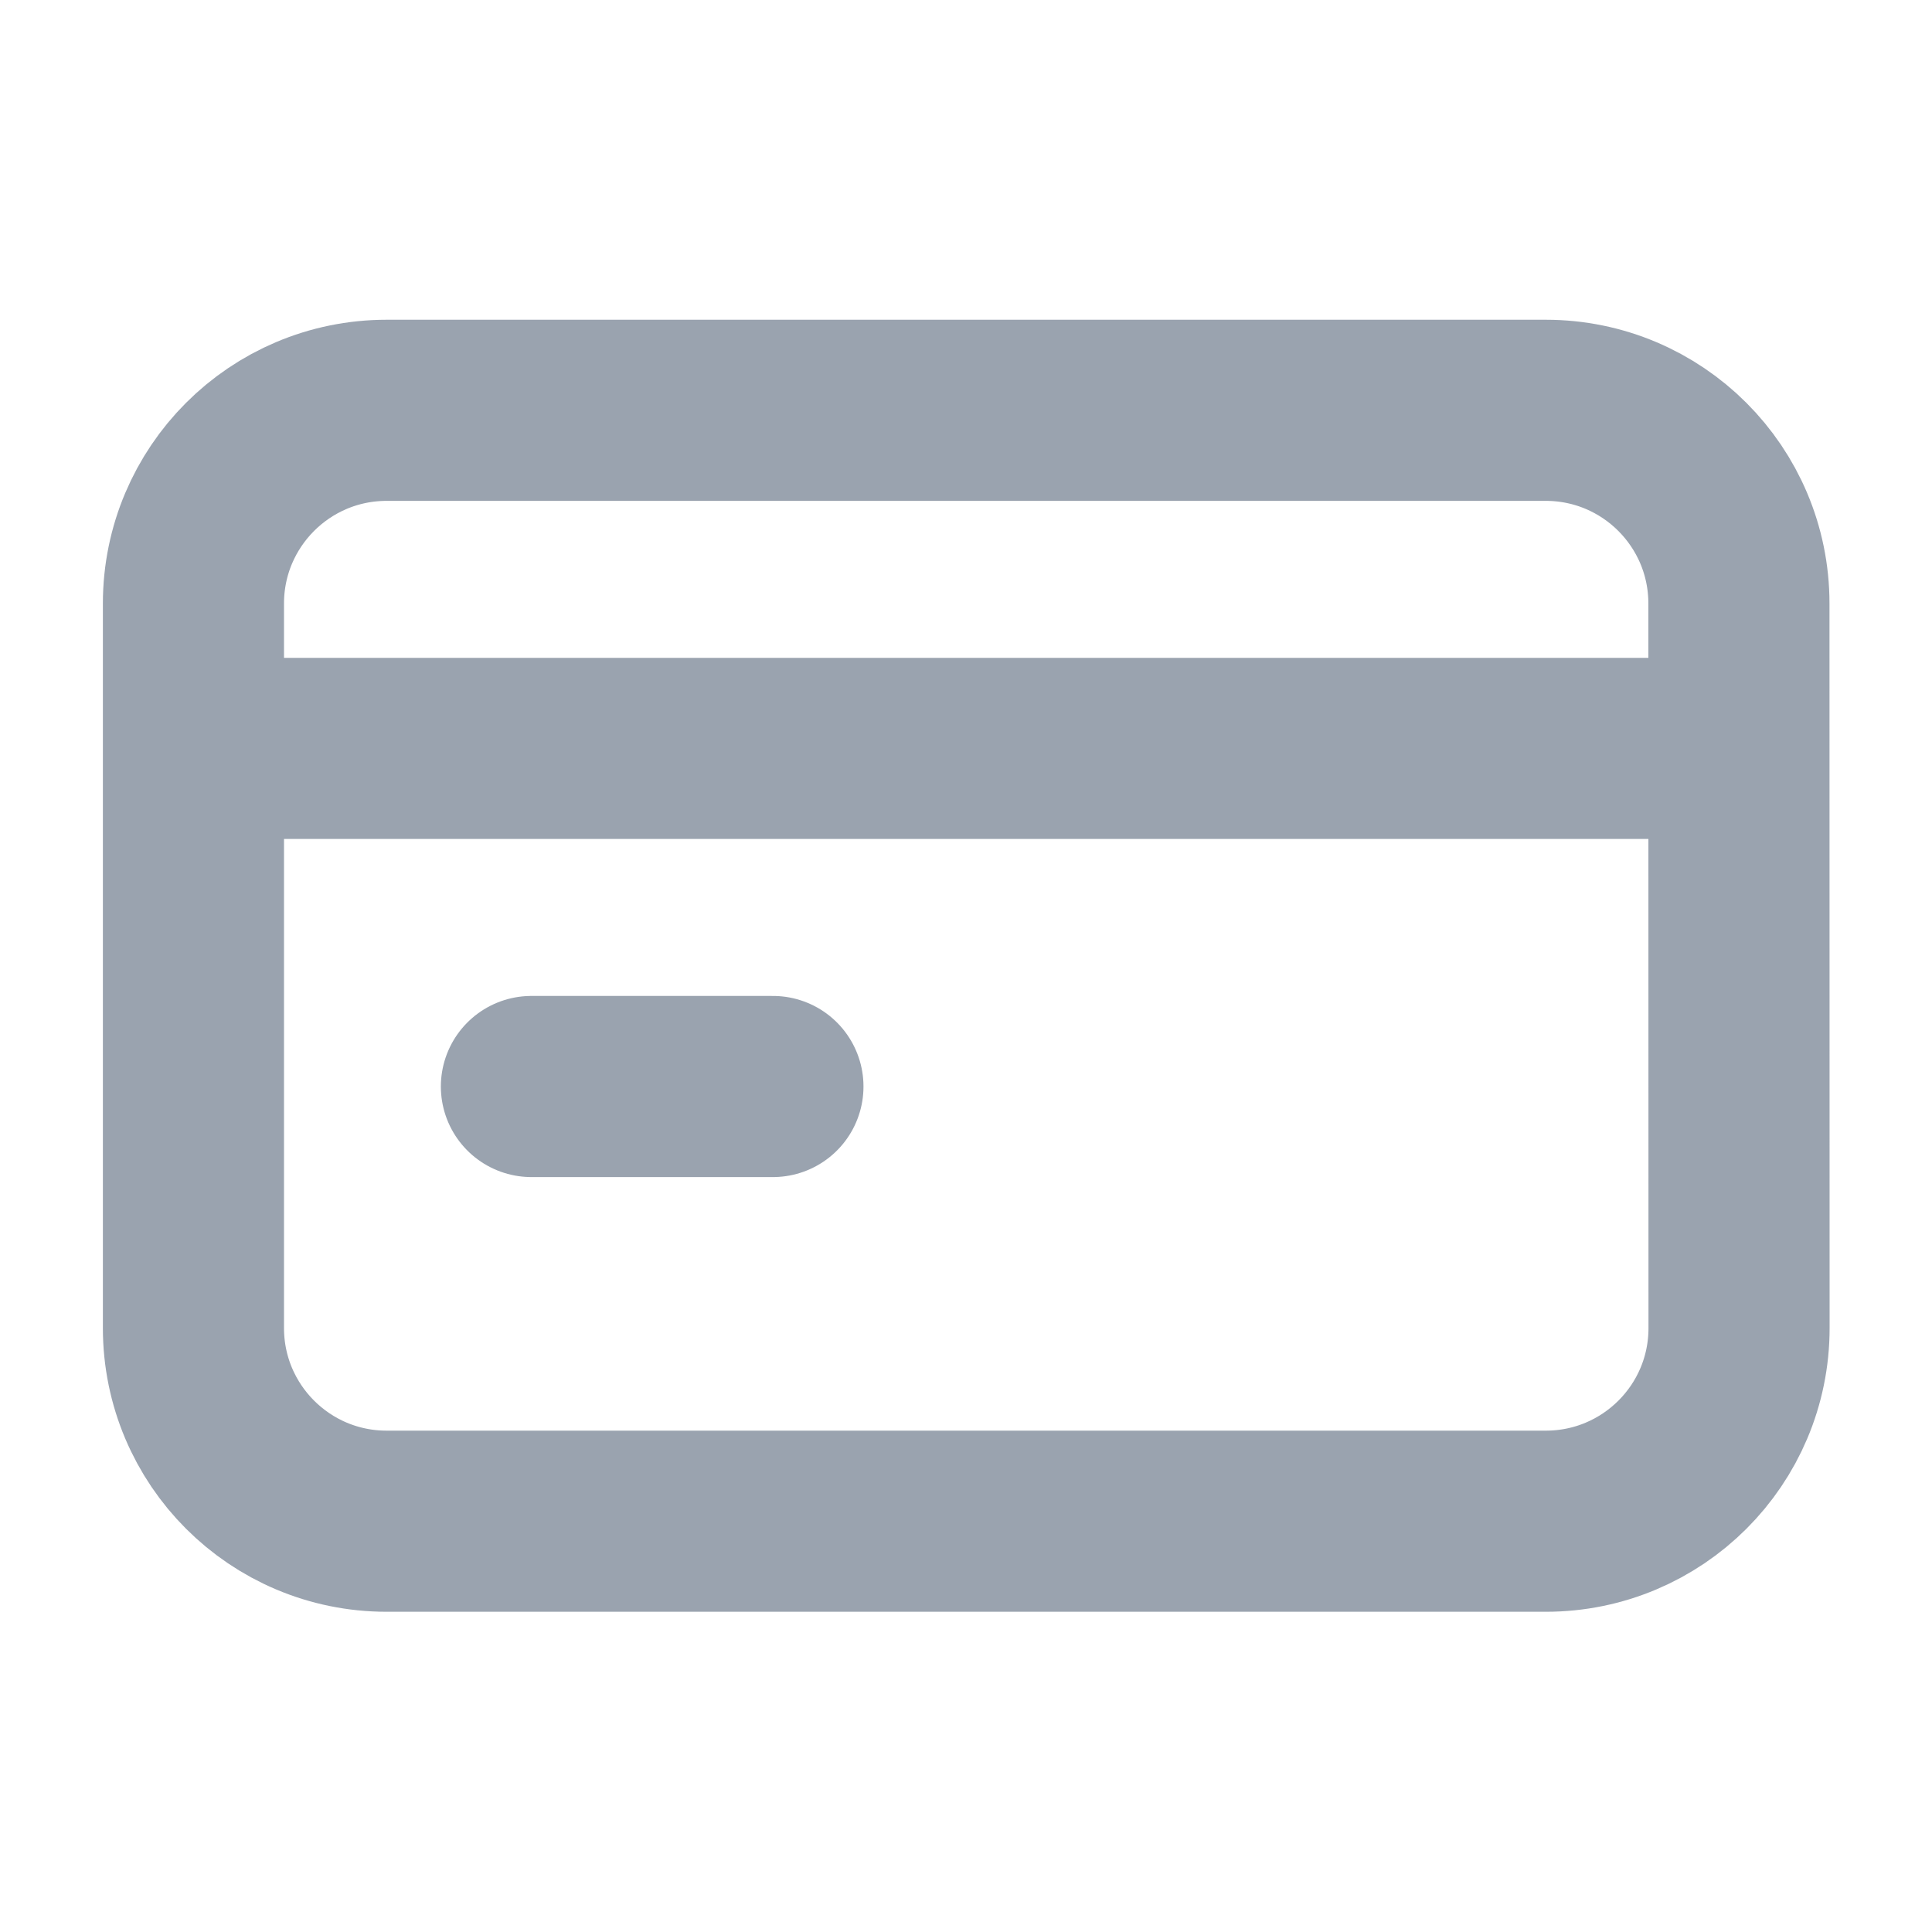
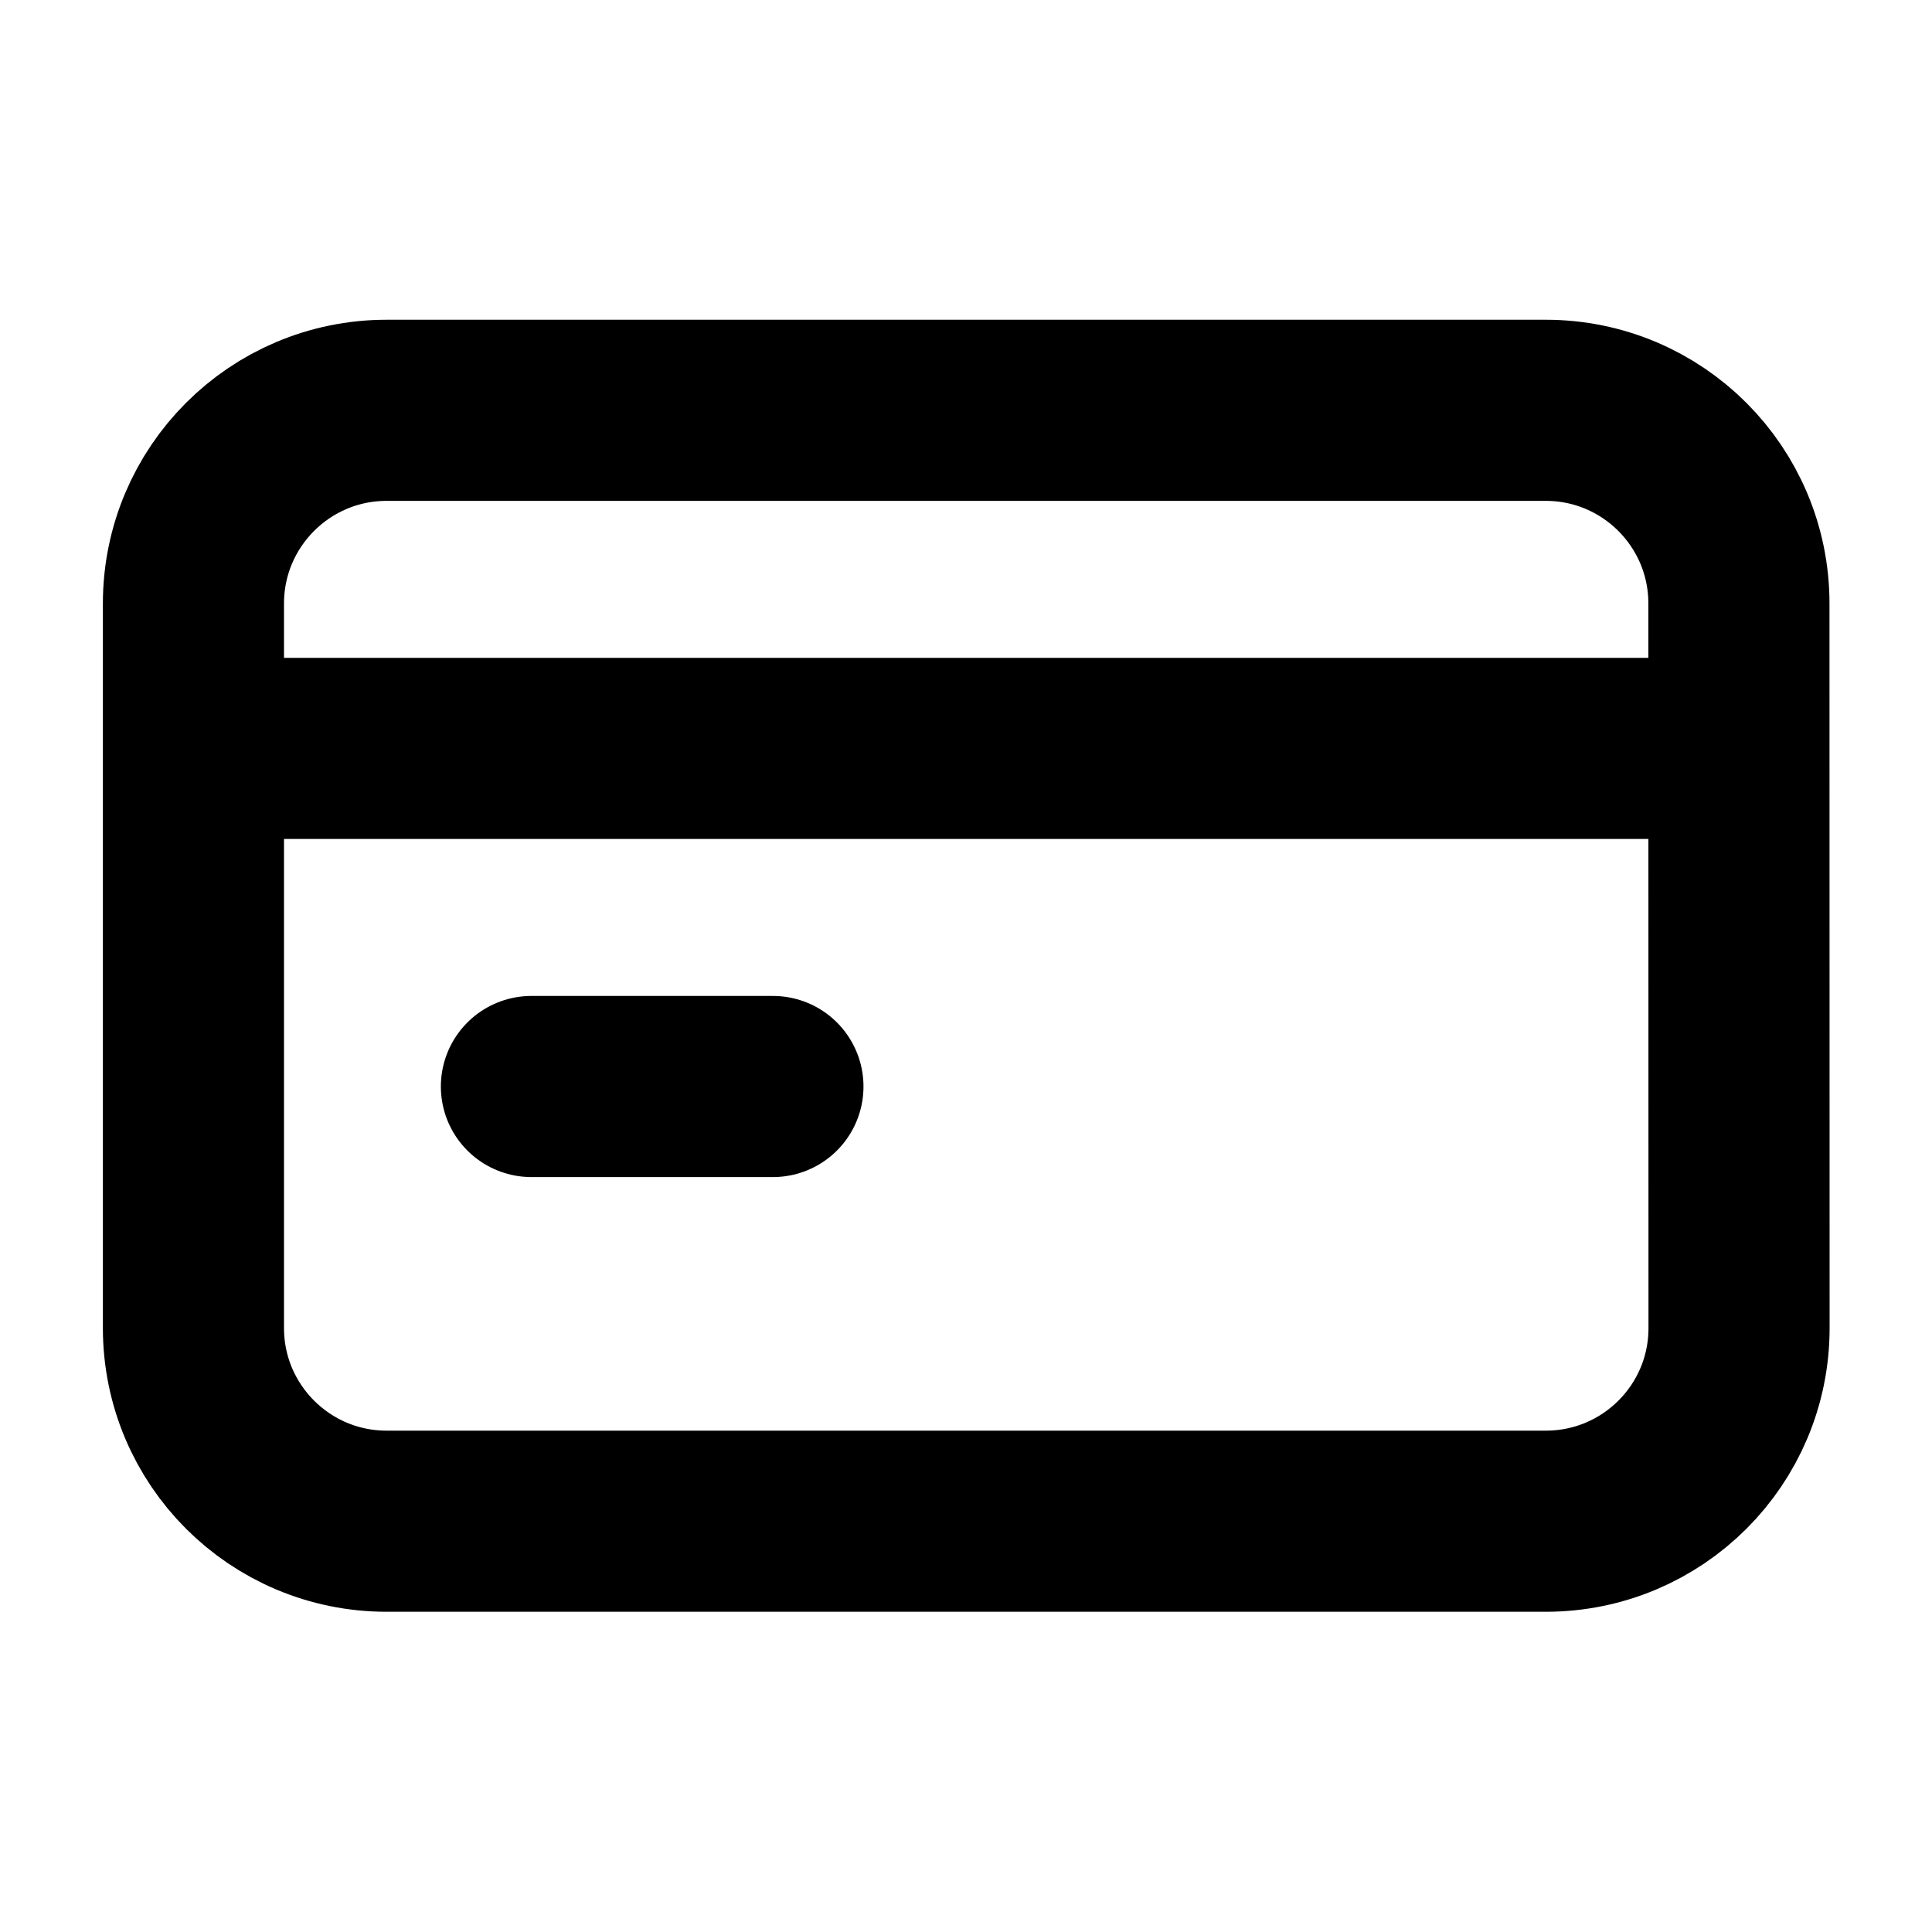
<svg xmlns="http://www.w3.org/2000/svg" width="16" height="16" viewBox="0 0 16 16" fill="none">
-   <path d="M2.001 6.198H14.001M4.401 8.998H6.401M3.202 3.398H12.801C13.685 3.398 14.401 4.114 14.401 4.998L14.402 10.999C14.402 11.883 13.685 12.598 12.802 12.598L3.202 12.598C2.318 12.598 1.602 11.882 1.602 10.998L1.602 4.998C1.602 4.115 2.318 3.398 3.202 3.398Z" stroke="#9AA3AF" stroke-width="1.5" stroke-linecap="round" stroke-linejoin="round" />
+   <path d="M2.001 6.198H14.001M4.401 8.998H6.401M3.202 3.398H12.801C13.685 3.398 14.401 4.114 14.401 4.998L14.402 10.999C14.402 11.883 13.685 12.598 12.802 12.598L3.202 12.598C2.318 12.598 1.602 11.882 1.602 10.998L1.602 4.998C1.602 4.115 2.318 3.398 3.202 3.398Z" stroke="currentColor" stroke-width="1.5" stroke-linecap="round" stroke-linejoin="round" />
</svg>
